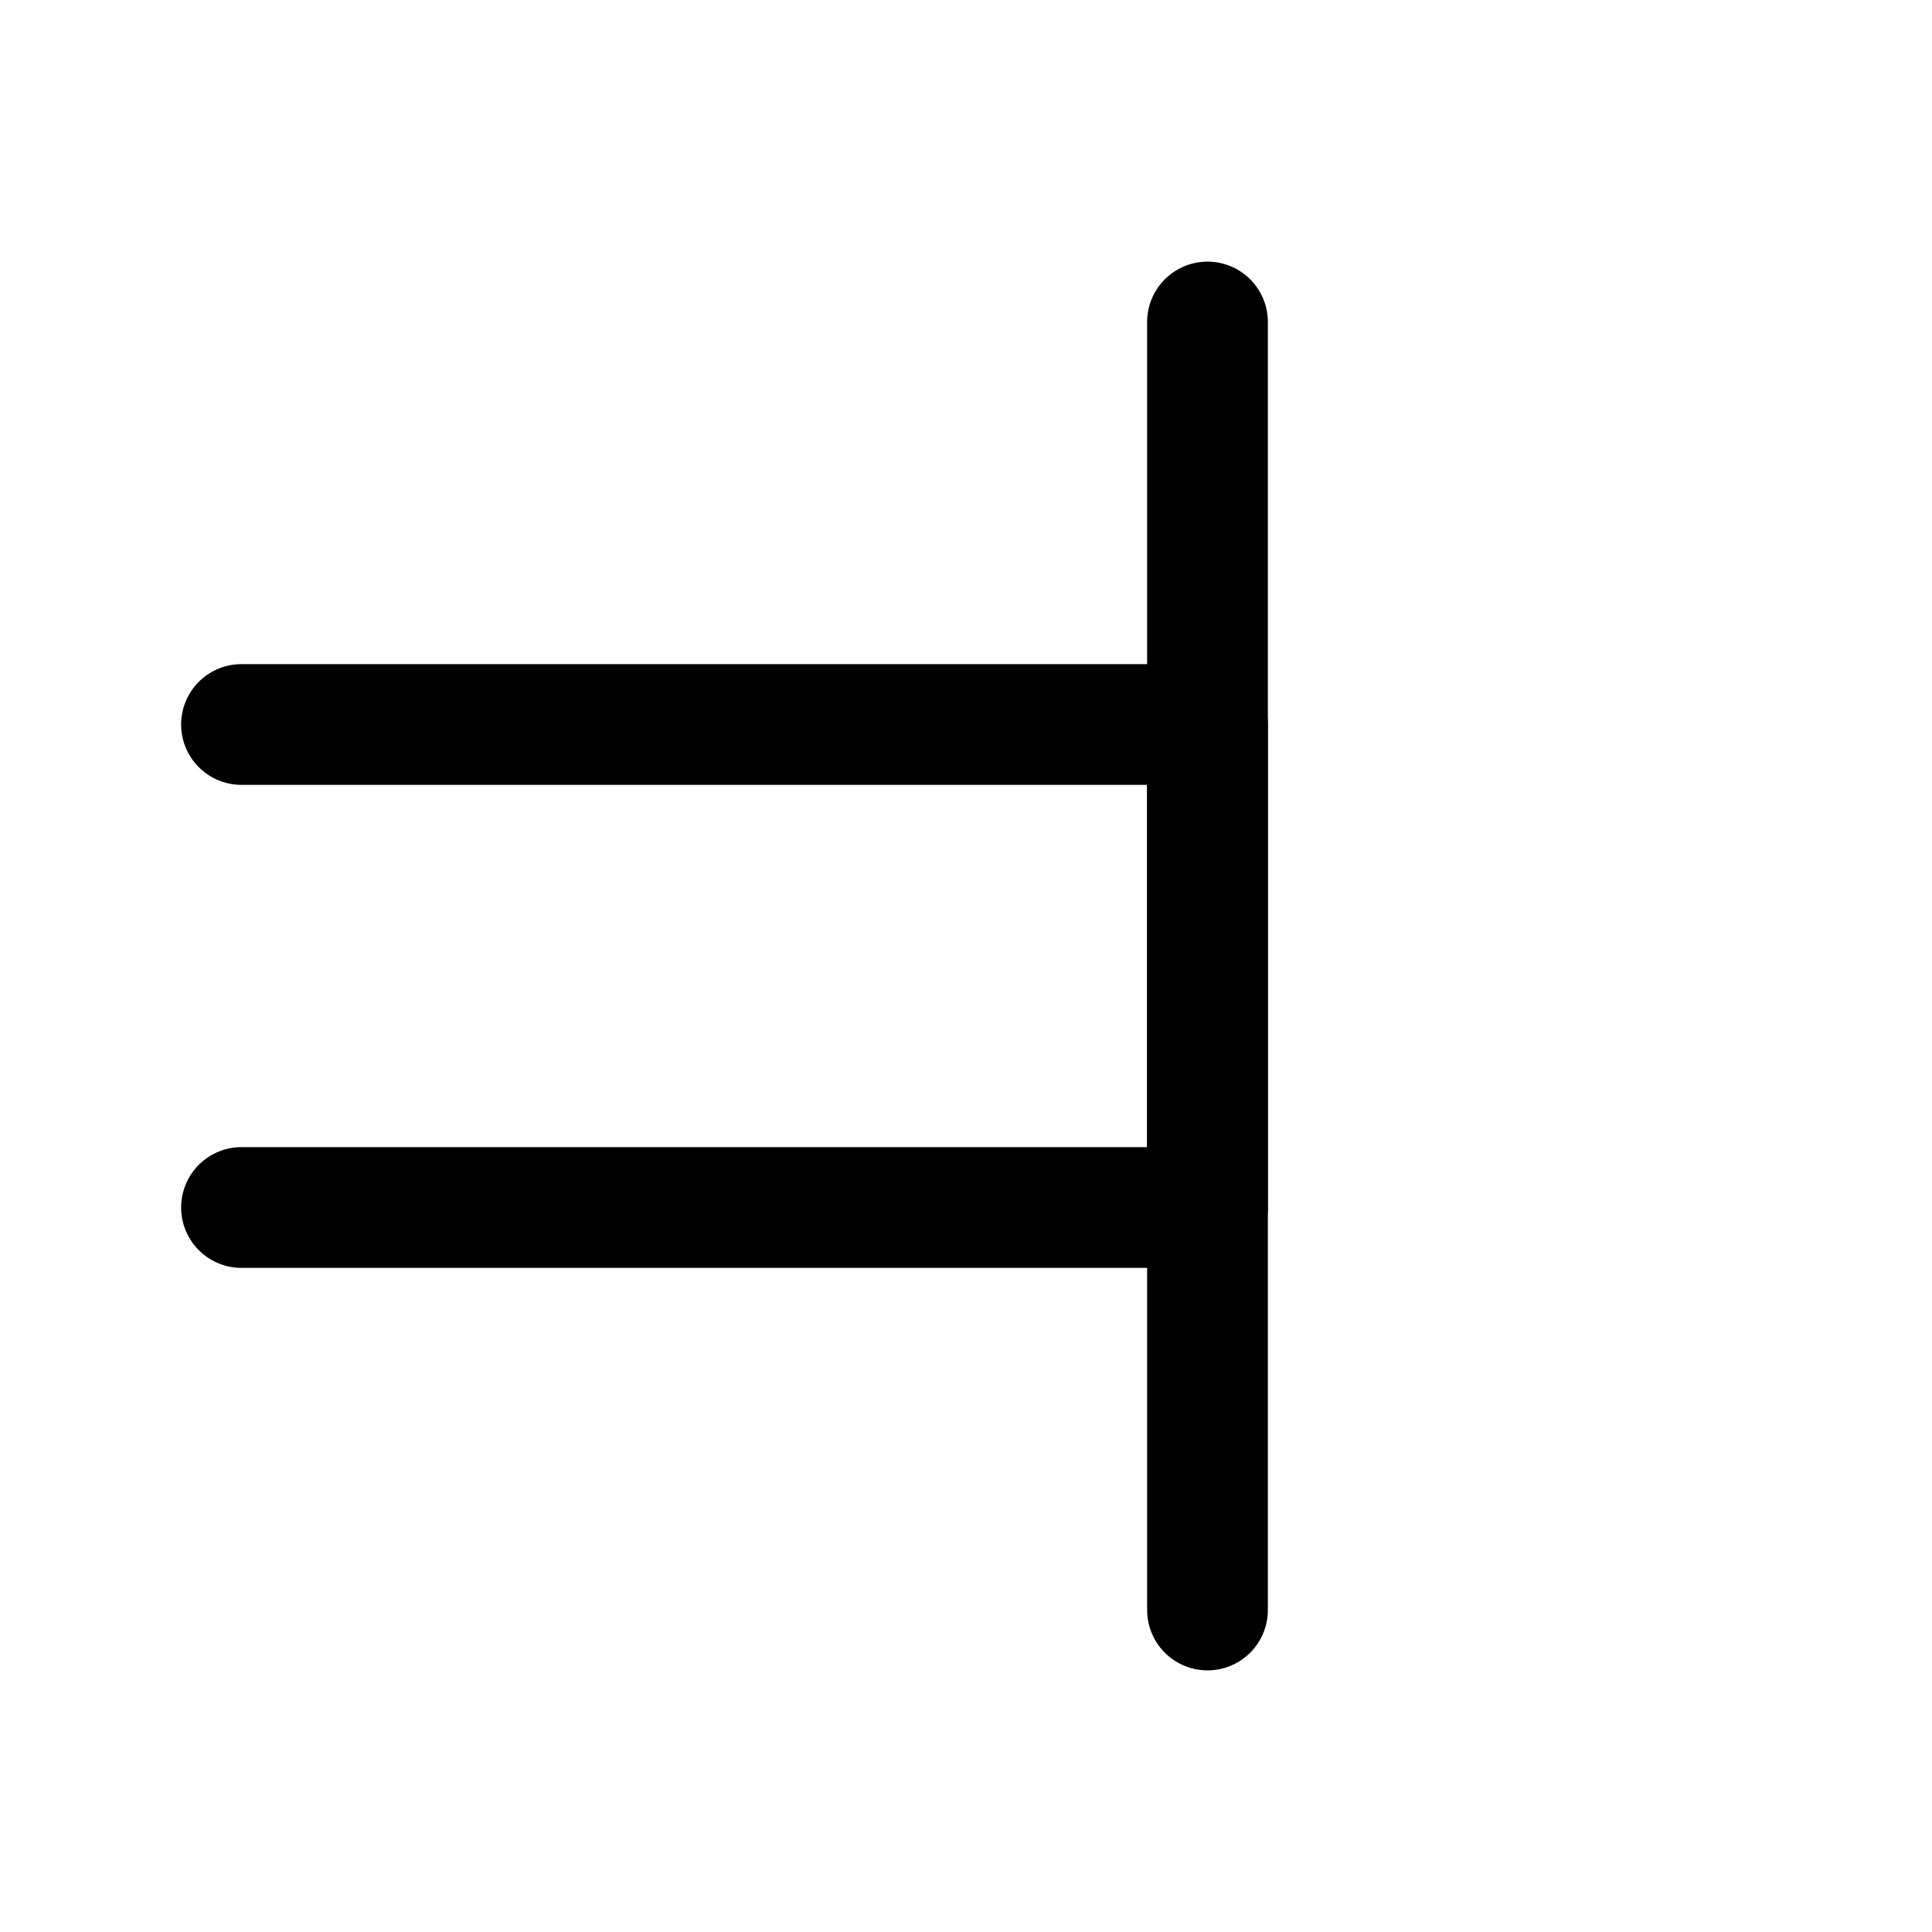
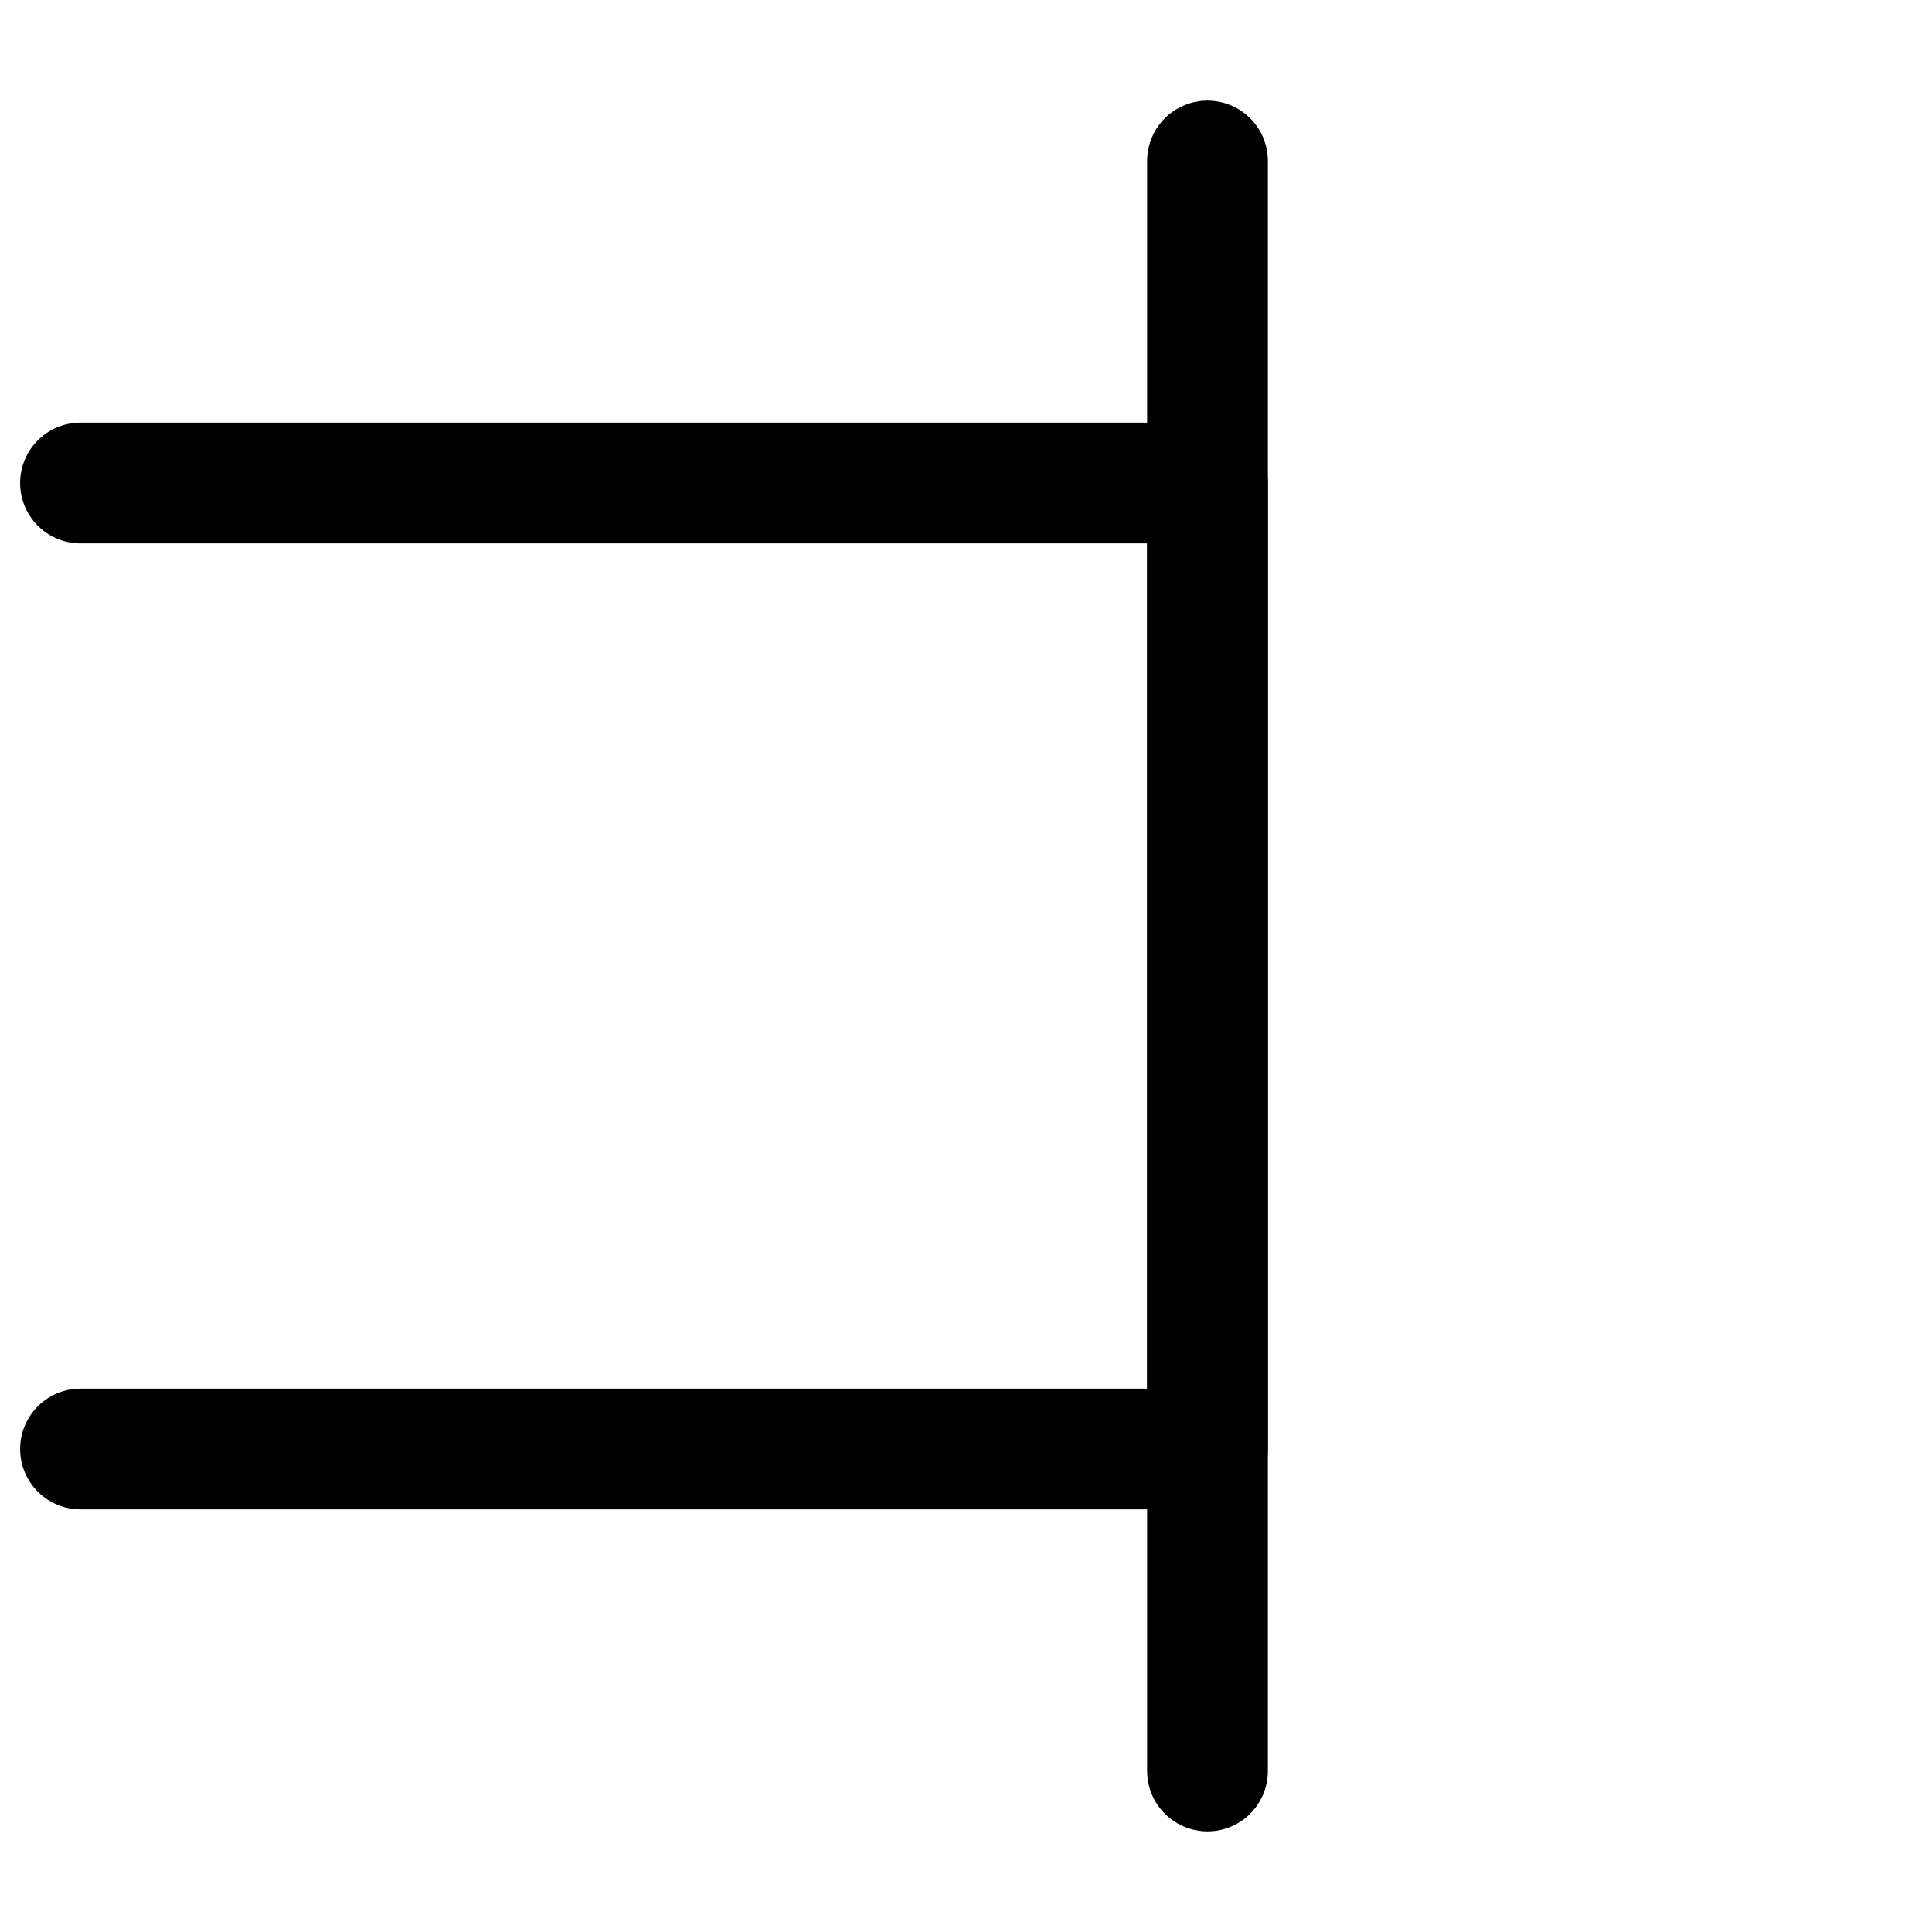
<svg xmlns="http://www.w3.org/2000/svg" viewBox="0 0 24 24" width="24" height="24" fill="none" stroke="currentColor" stroke-width="1.5" stroke-linecap="round" stroke-linejoin="round">
-   <path d="M 3 9 H 15 V 15 H 3" />
-   <line x1="15" y1="4" x2="15" y2="20" />
+   <path d="M1 6h14v12H1" />
+   <line x1="15" y1="2" x2="15" y2="22" />
</svg>
